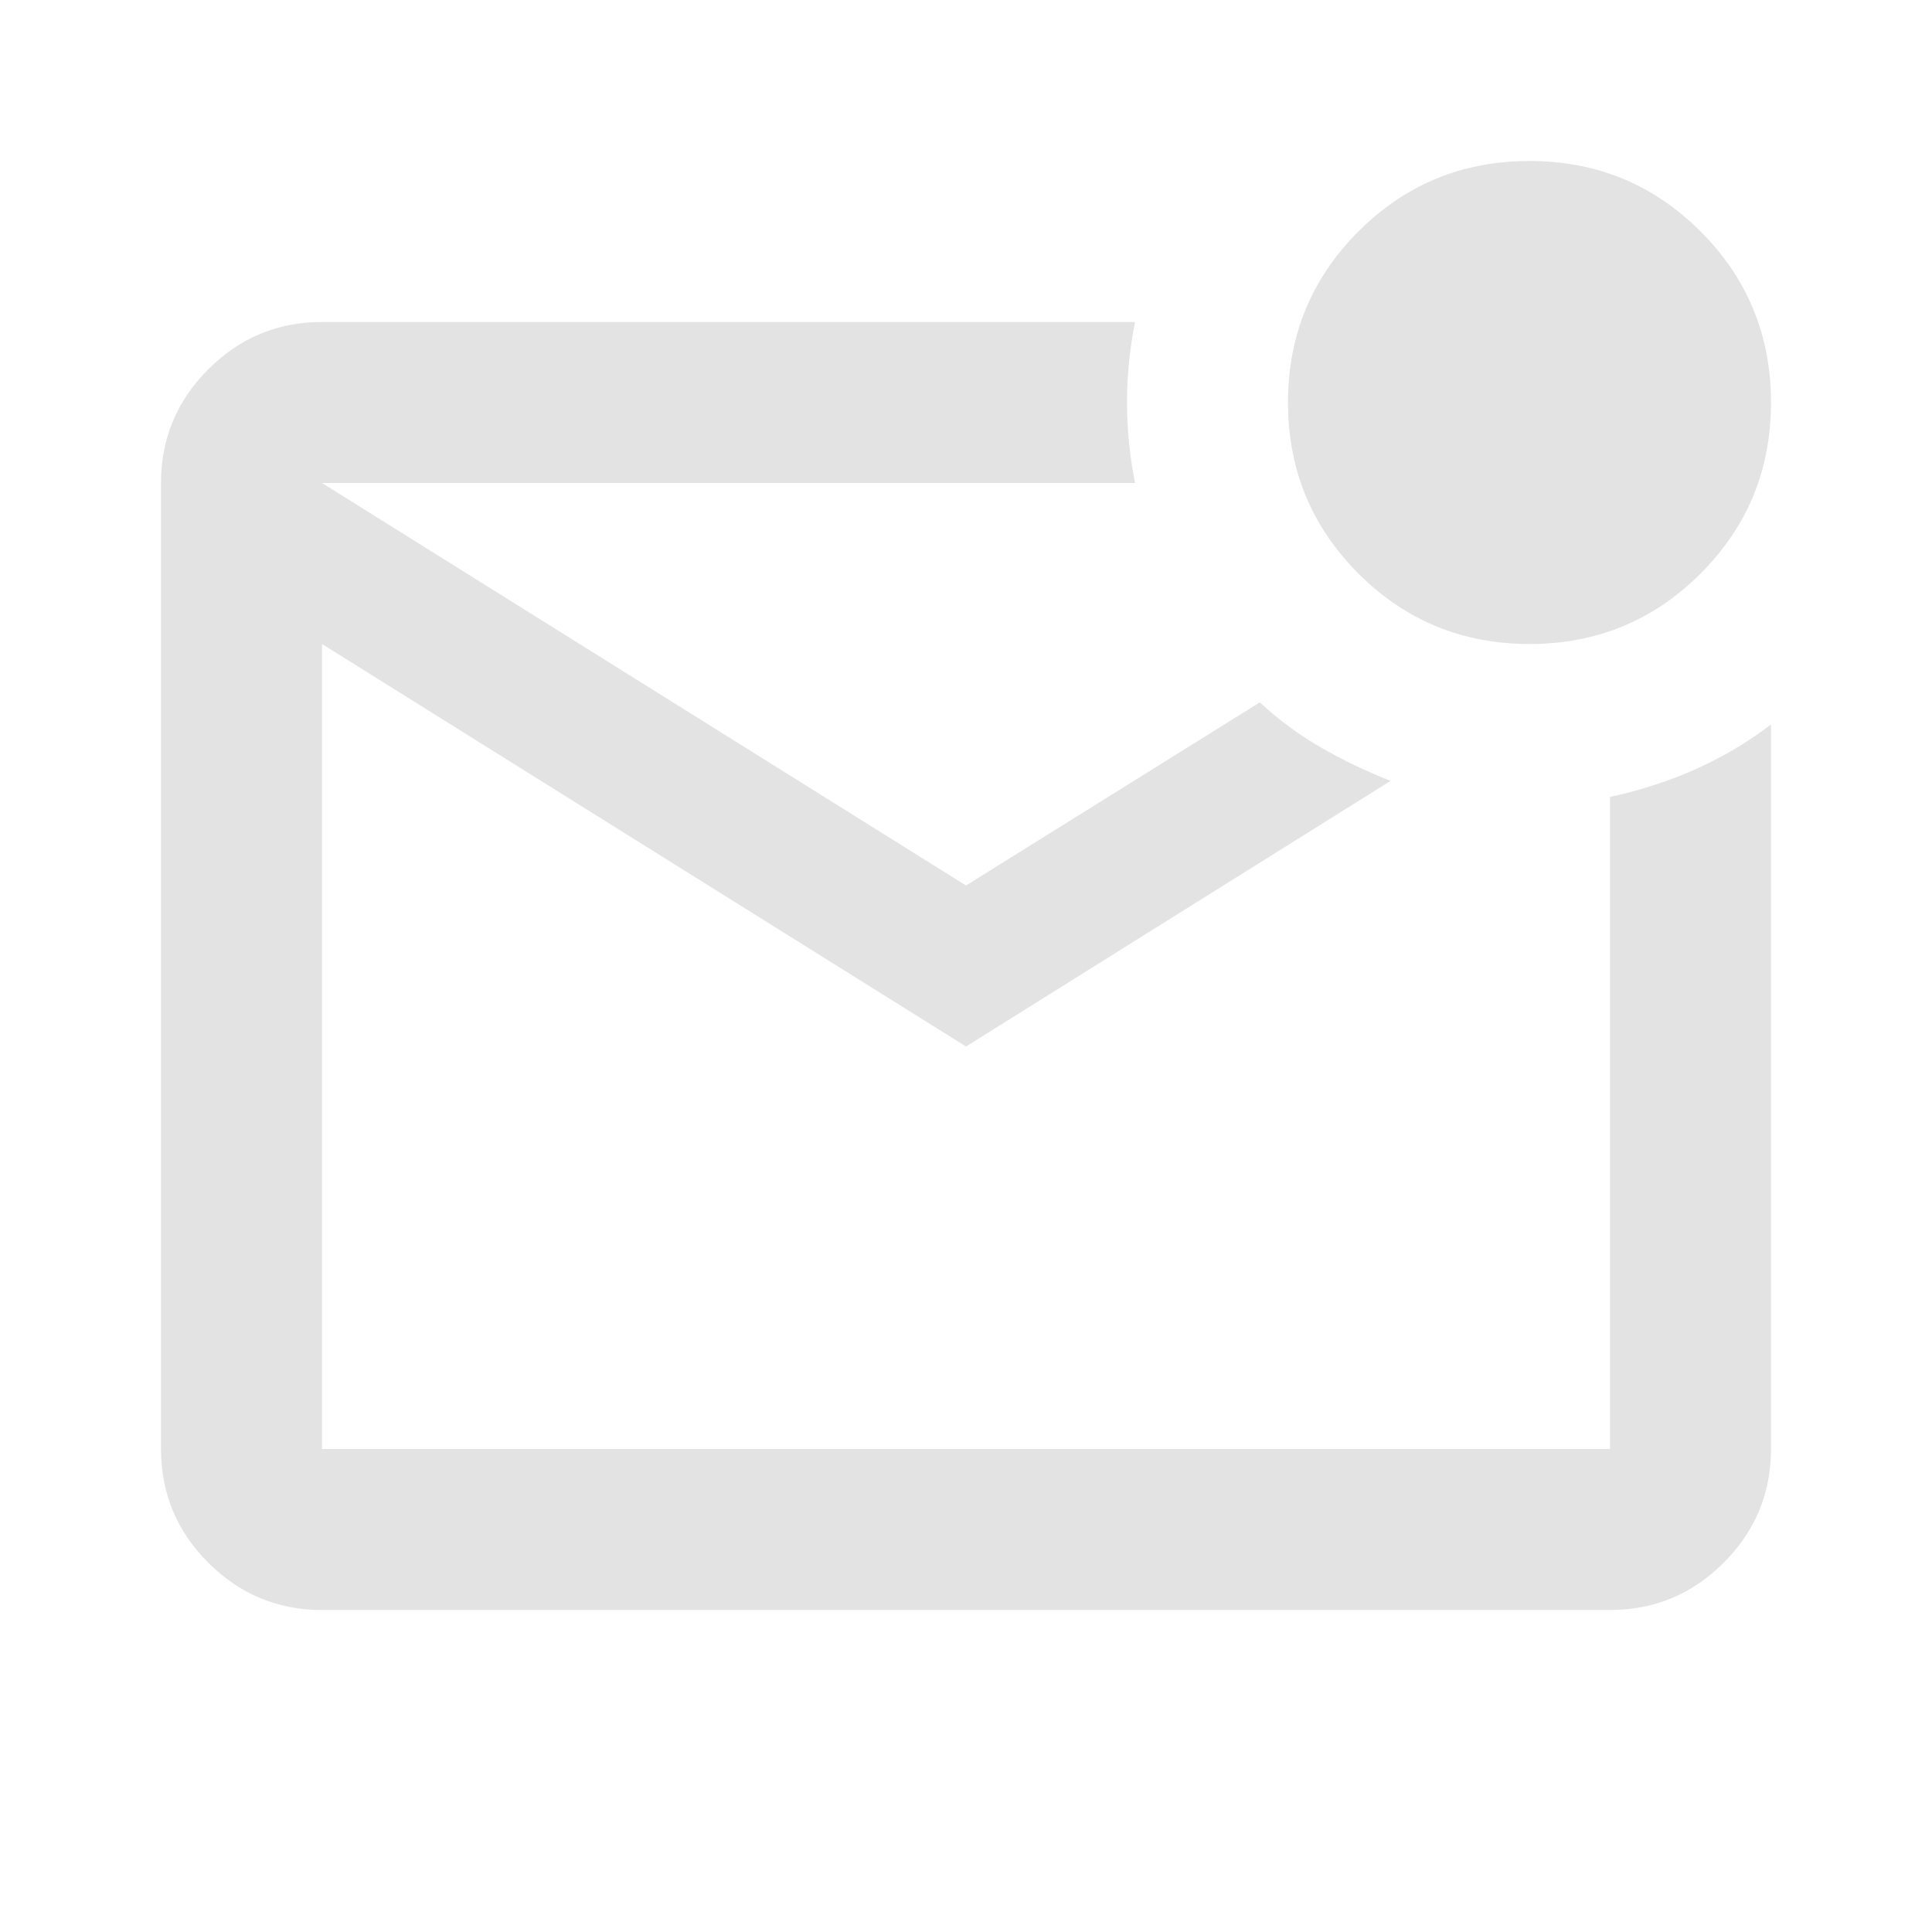
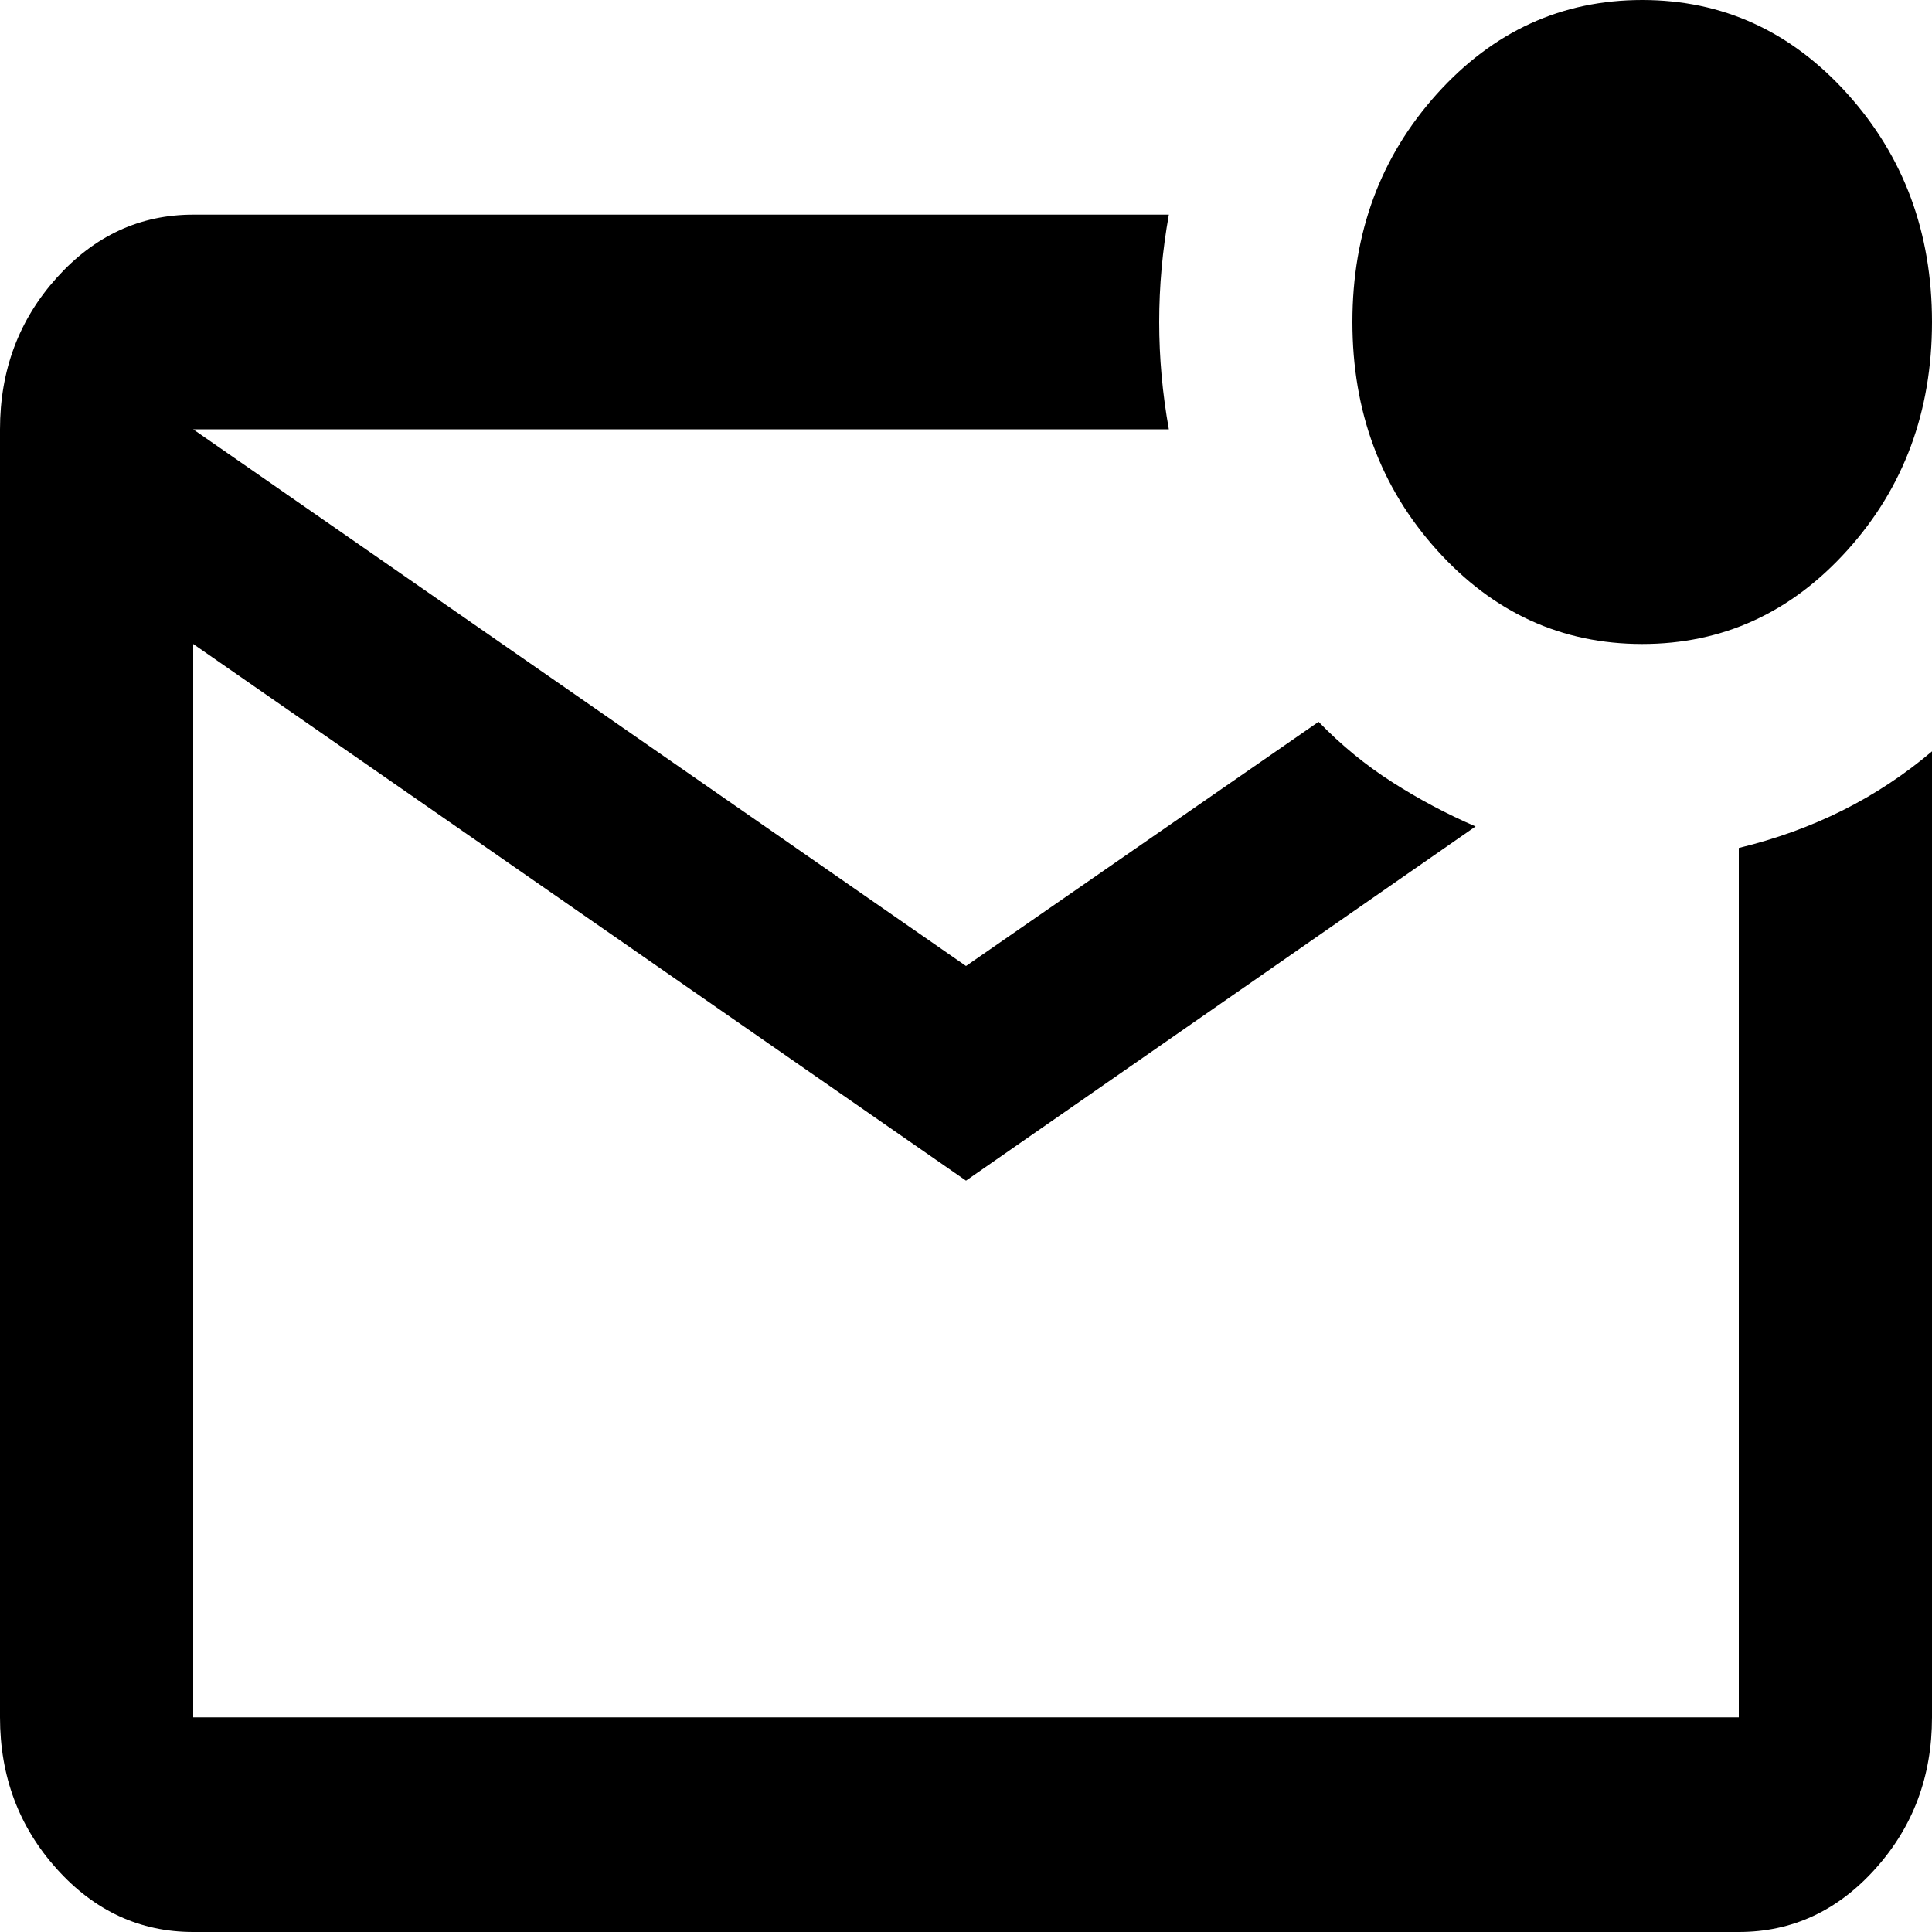
- <svg xmlns="http://www.w3.org/2000/svg" height="24px" viewBox="0 -960 960 960" width="24px" fill="#e3e3e3">
-   <path d="M160-160q-33 0-56.5-23.5T80-240v-480q0-33 23.5-56.5T160-800h404q-4 20-4 40t4 40H160l320 200 146-91q14 13 30.5 22.5T691-572L480-440 160-640v400h640v-324q23-5 43-14t37-22v360q0 33-23.5 56.5T800-160H160Zm0-560v480-480Zm600 80q-50 0-85-35t-35-85q0-50 35-85t85-35q50 0 85 35t35 85q0 50-35 85t-85 35Z" />
+ <svg xmlns="http://www.w3.org/2000/svg" width="40" height="40" viewBox="0 0 40 40" fill="none">
+   <path d="M4 40C2.9 40 1.958 39.565 1.175 38.694C0.392 37.824 0 36.778 0 35.556V8.889C0 7.667 0.392 6.62 1.175 5.75C1.958 4.88 2.9 4.444 4 4.444H24.2C24.067 5.185 24 5.926 24 6.667C24 7.407 24.067 8.148 24.2 8.889H4L20 20L27.3 14.944C27.767 15.426 28.275 15.843 28.825 16.194C29.375 16.546 29.95 16.852 30.55 17.111L20 24.444L4 13.333V35.556H36V17.556C36.767 17.37 37.483 17.111 38.15 16.778C38.817 16.444 39.433 16.037 40 15.556V35.556C40 36.778 39.608 37.824 38.825 38.694C38.042 39.565 37.1 40 36 40H4ZM34 13.333C32.333 13.333 30.917 12.685 29.75 11.389C28.583 10.093 28 8.519 28 6.667C28 4.815 28.583 3.241 29.75 1.944C30.917 0.648 32.333 0 34 0C35.667 0 37.083 0.648 38.25 1.944C39.417 3.241 40 4.815 40 6.667C40 8.519 39.417 10.093 38.25 11.389C37.083 12.685 35.667 13.333 34 13.333Z" fill="black" />
</svg>
